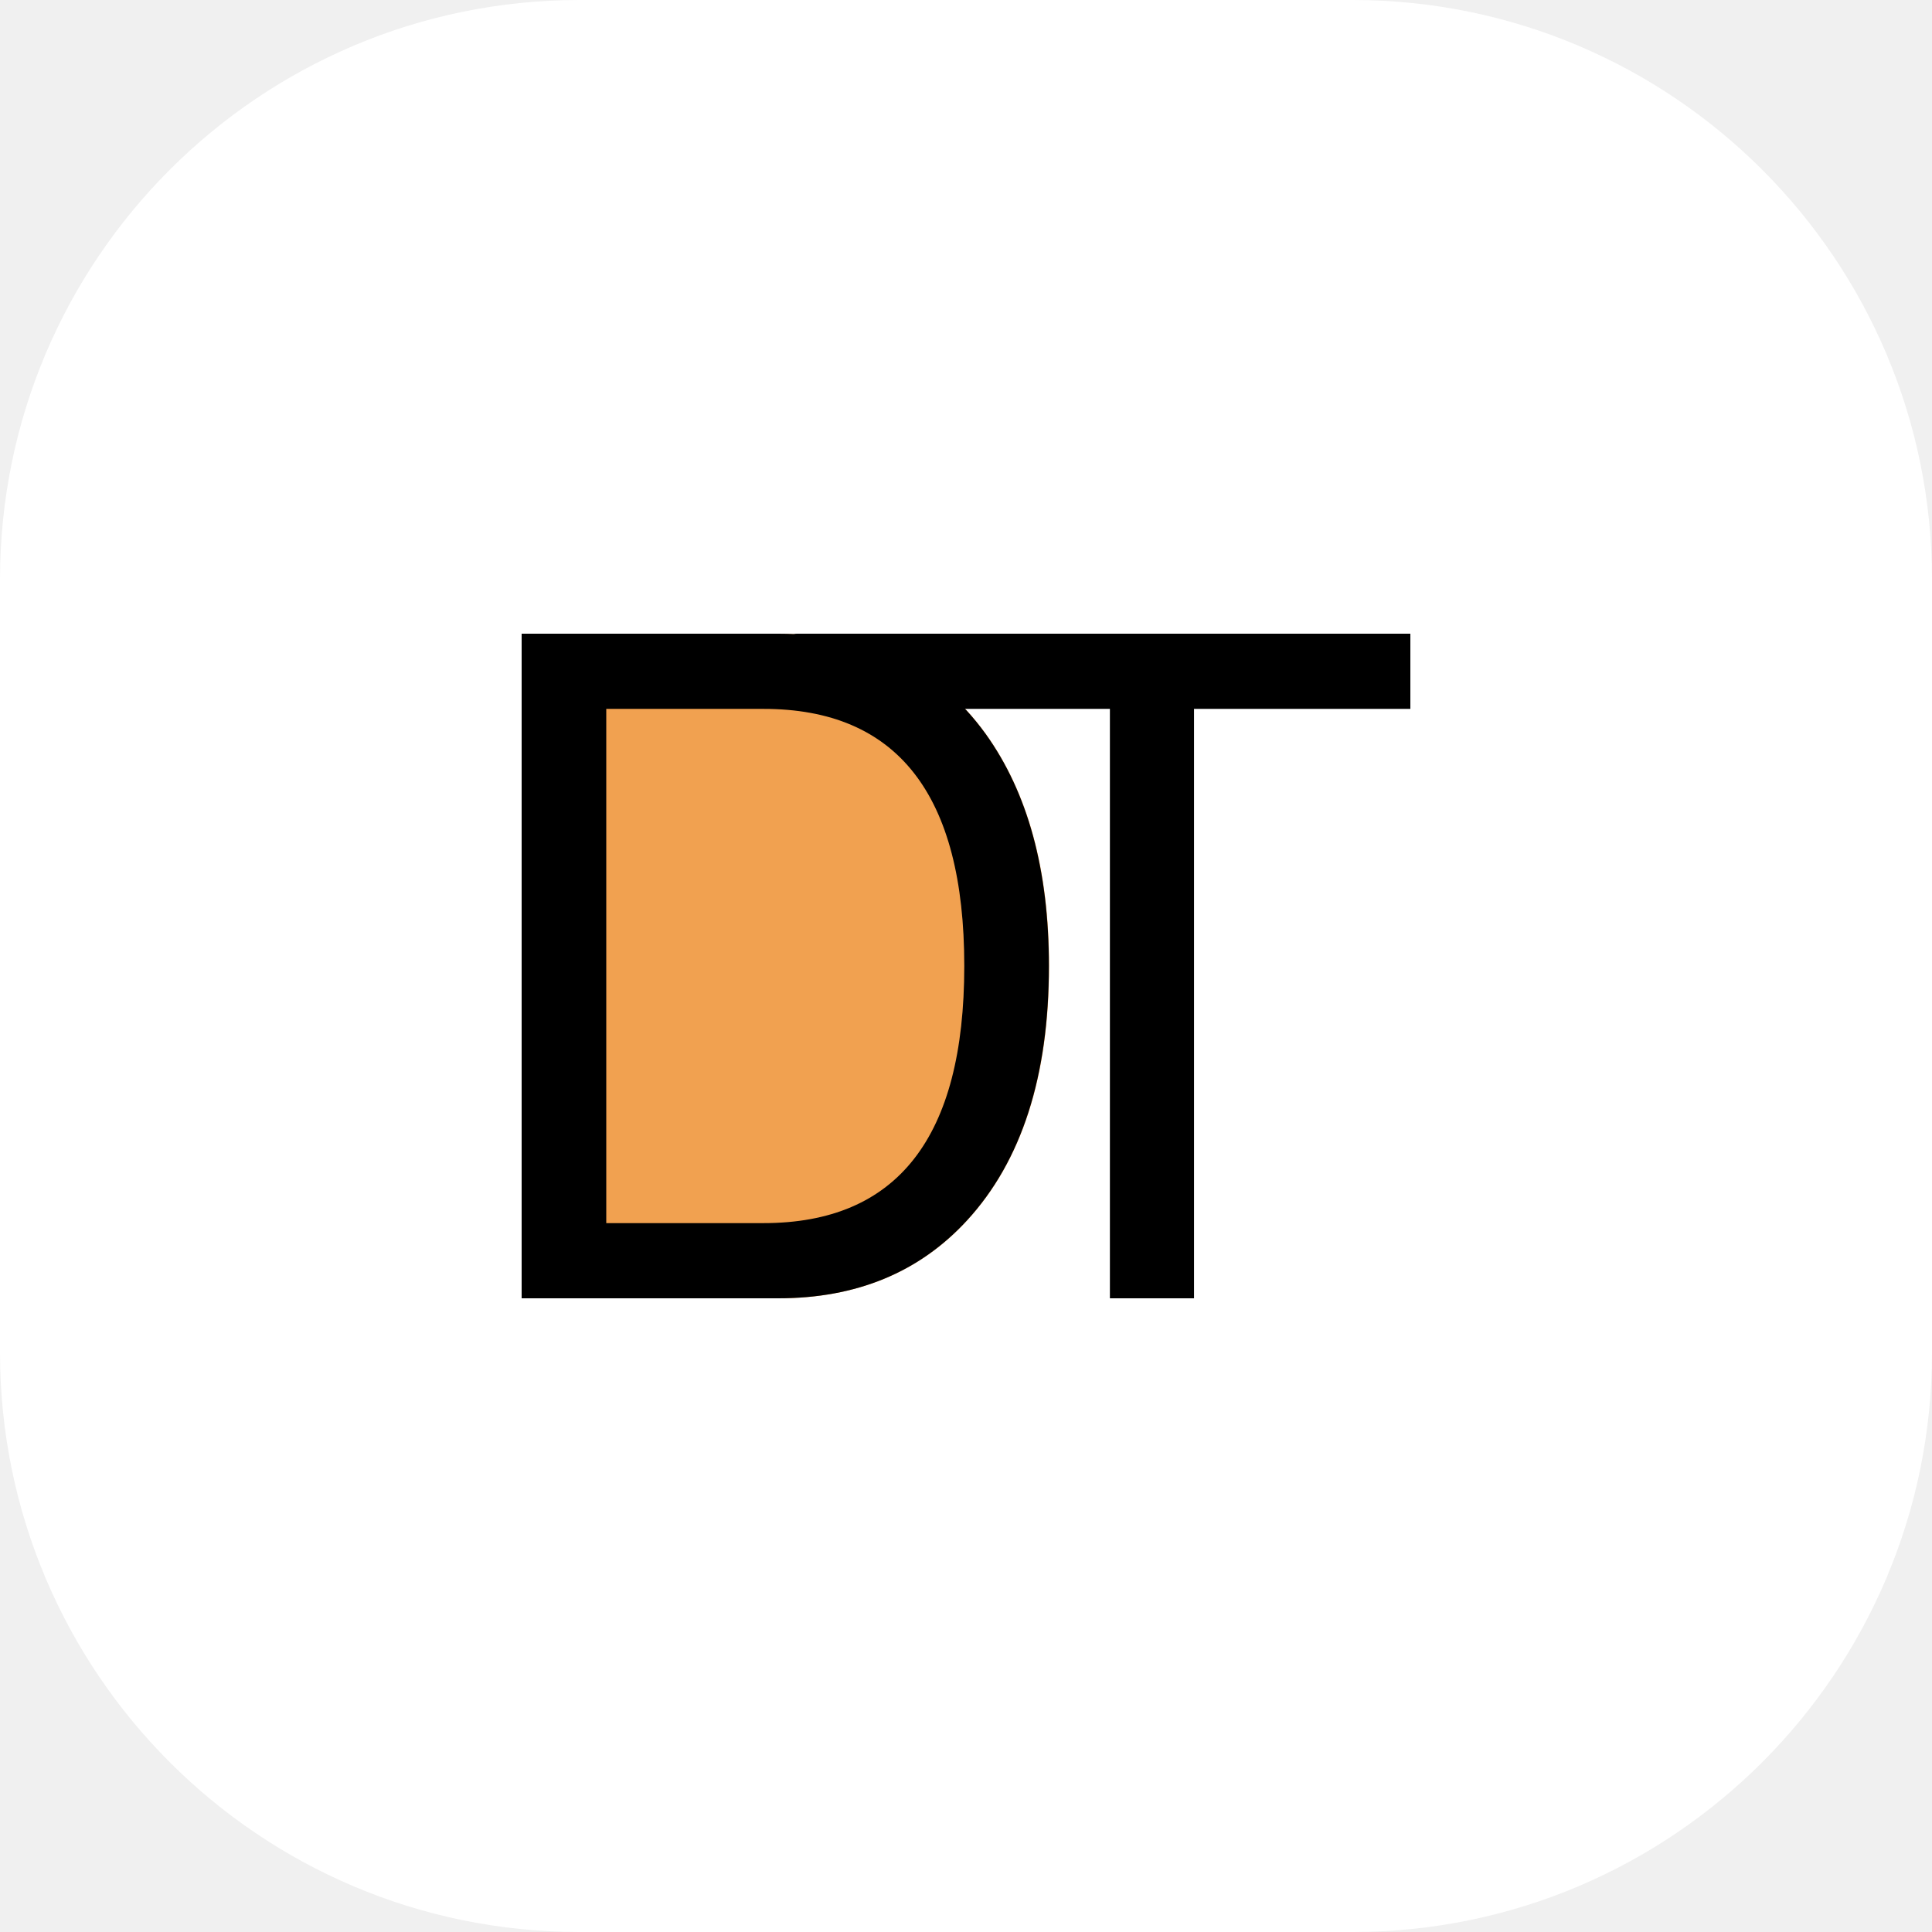
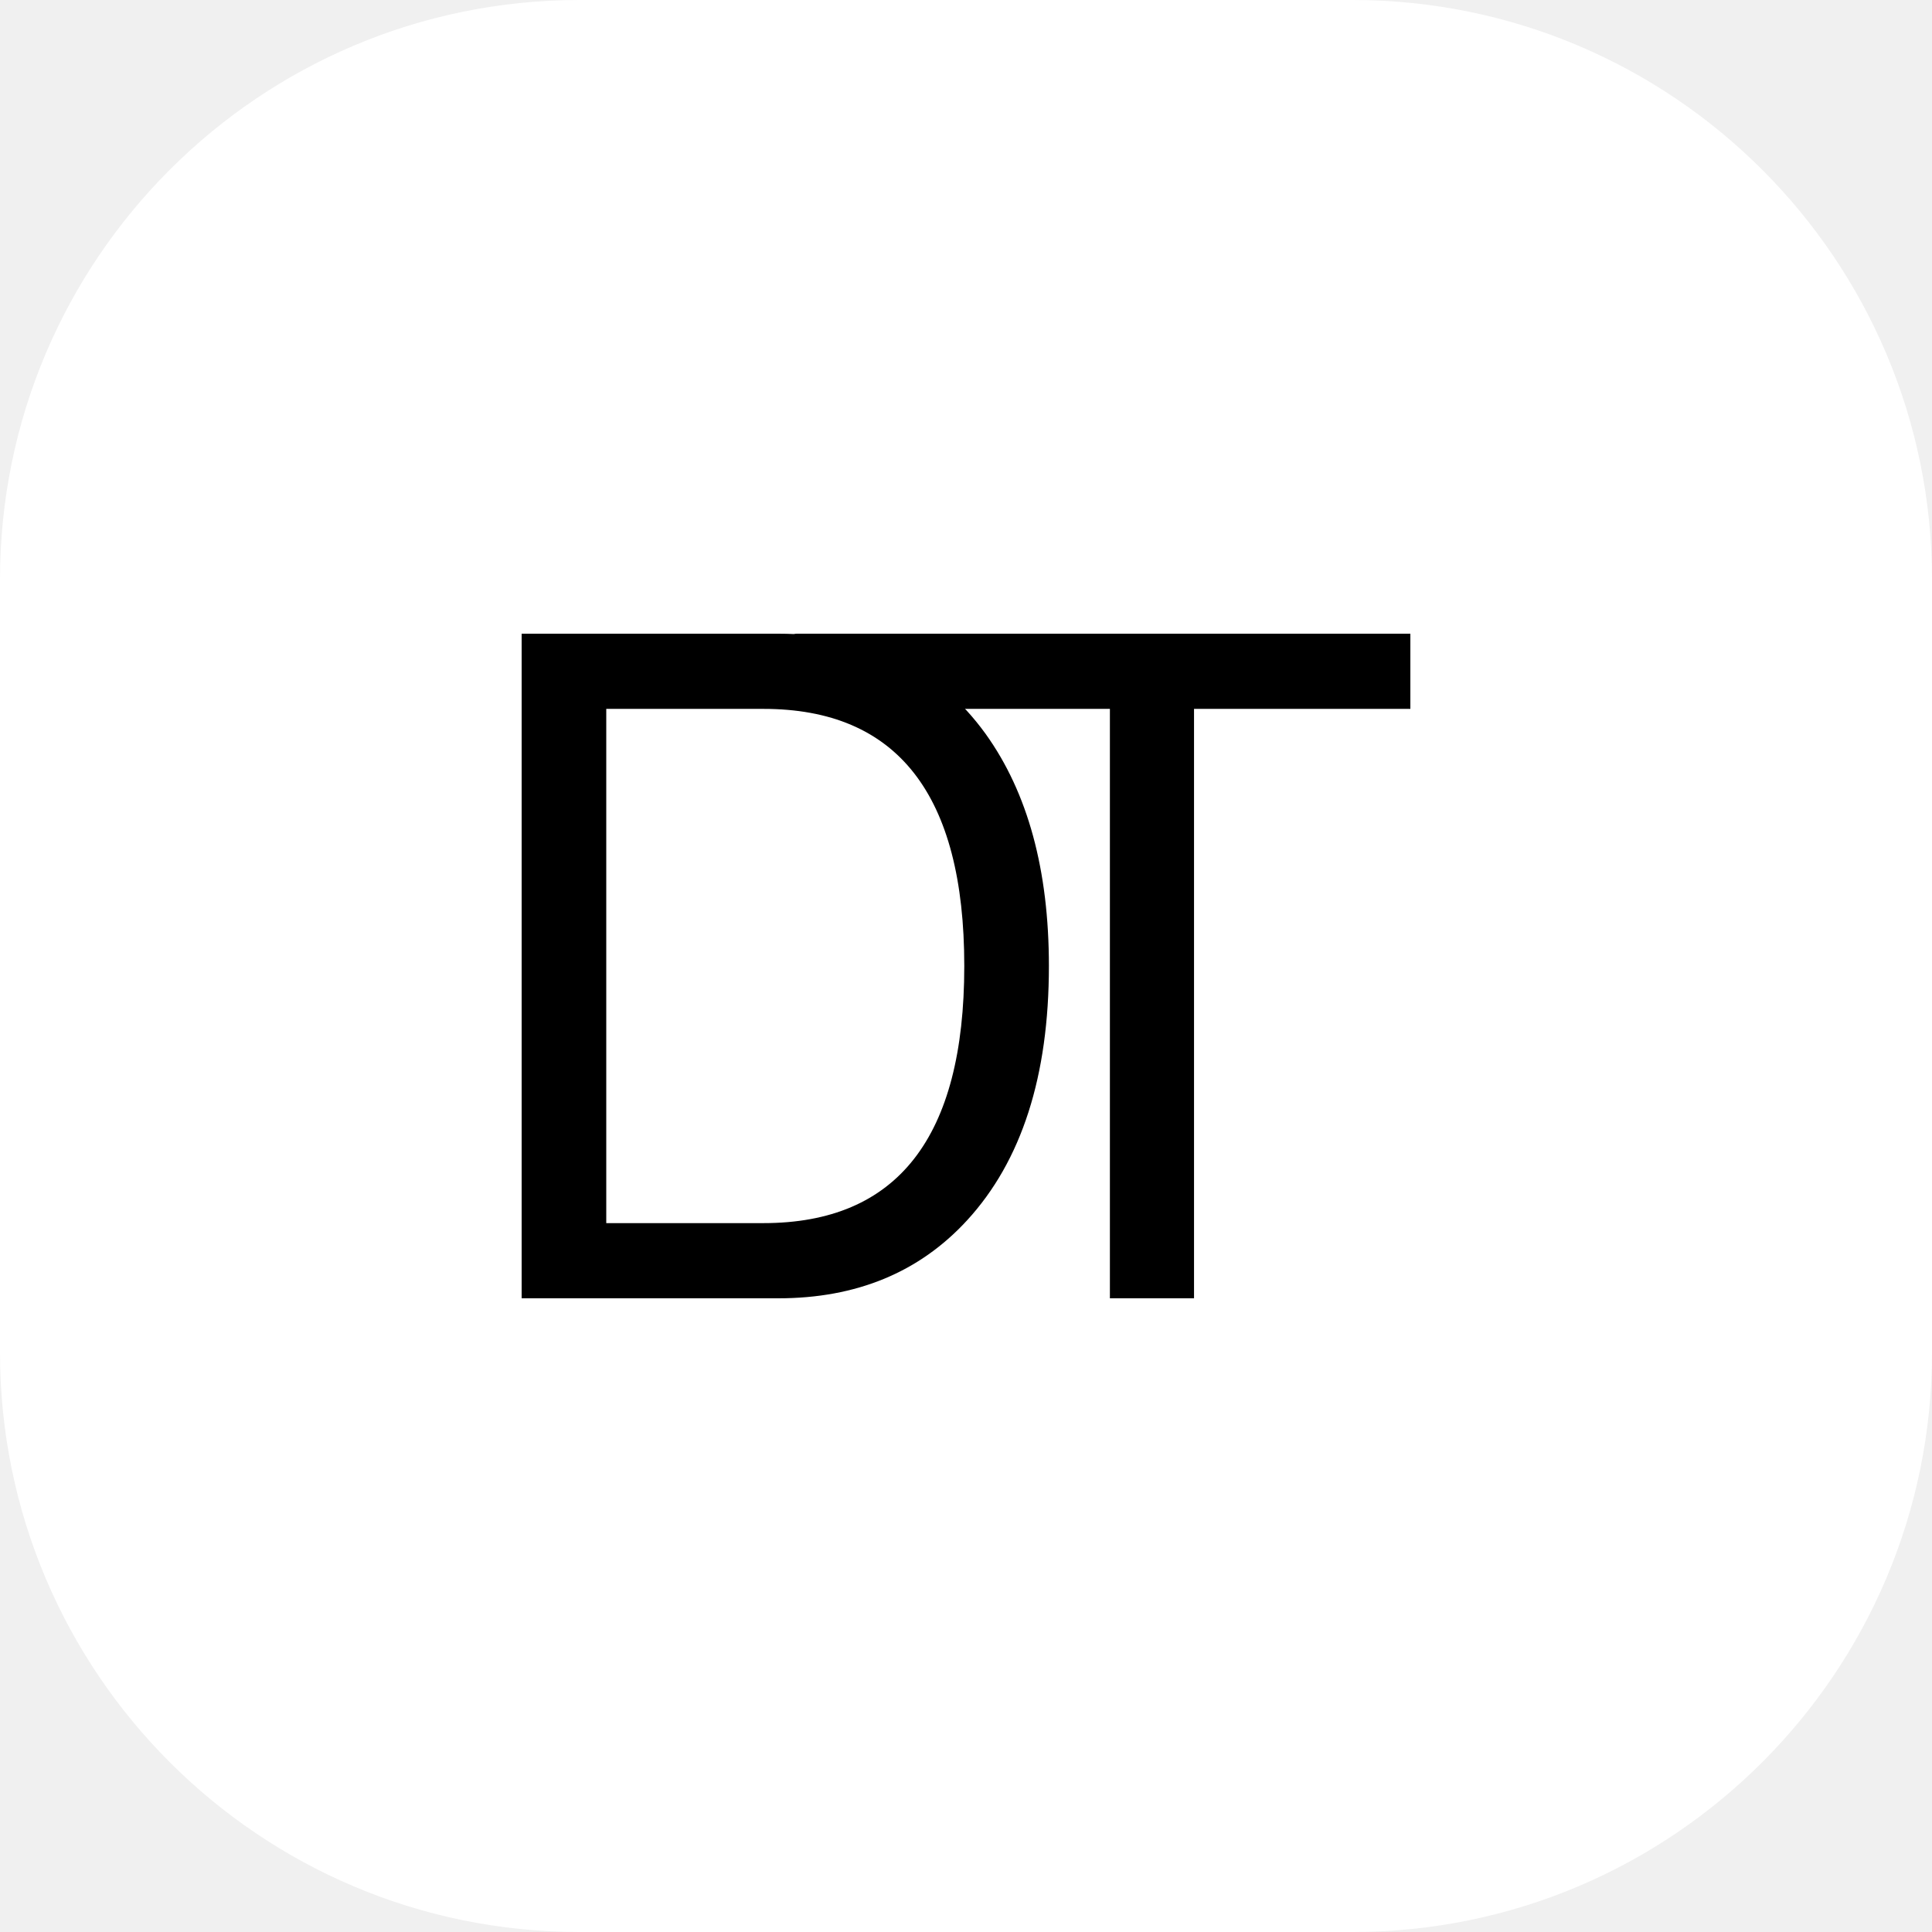
<svg xmlns="http://www.w3.org/2000/svg" width="1000" height="1000" viewBox="0 0 1000 1000" fill="none">
  <rect width="1000" height="1000" rx="300" fill="white" />
-   <path d="M270 672V328H402.889C449.432 328 485.222 345.296 510.259 379.888C532.086 410.317 543 450.354 543 500C543 557.013 528.877 600.894 500.63 631.642C475.914 658.548 443.333 672 402.889 672H270Z" fill="#F1A150" />
  <path d="M270 672V328H402.845C449.373 328 485.152 345.296 510.18 379.888C532 410.317 542.91 450.354 542.91 500C542.91 557.013 528.792 600.894 500.554 631.642C475.846 658.547 443.276 672 402.845 672H270ZM313.8 633.084H395.144C464.455 633.084 499.11 588.723 499.11 500C499.11 411.277 464.455 366.916 395.144 366.916H313.8V633.084Z" fill="black" />
  <path d="M618.027 366.918V672H574.482V366.918L412.463 366.916C410.567 366.916 409.03 365.376 409.03 363.476V331.44C409.03 329.54 410.567 328 412.463 328L730 328.002V366.918H618.027Z" fill="black" />
</svg>
